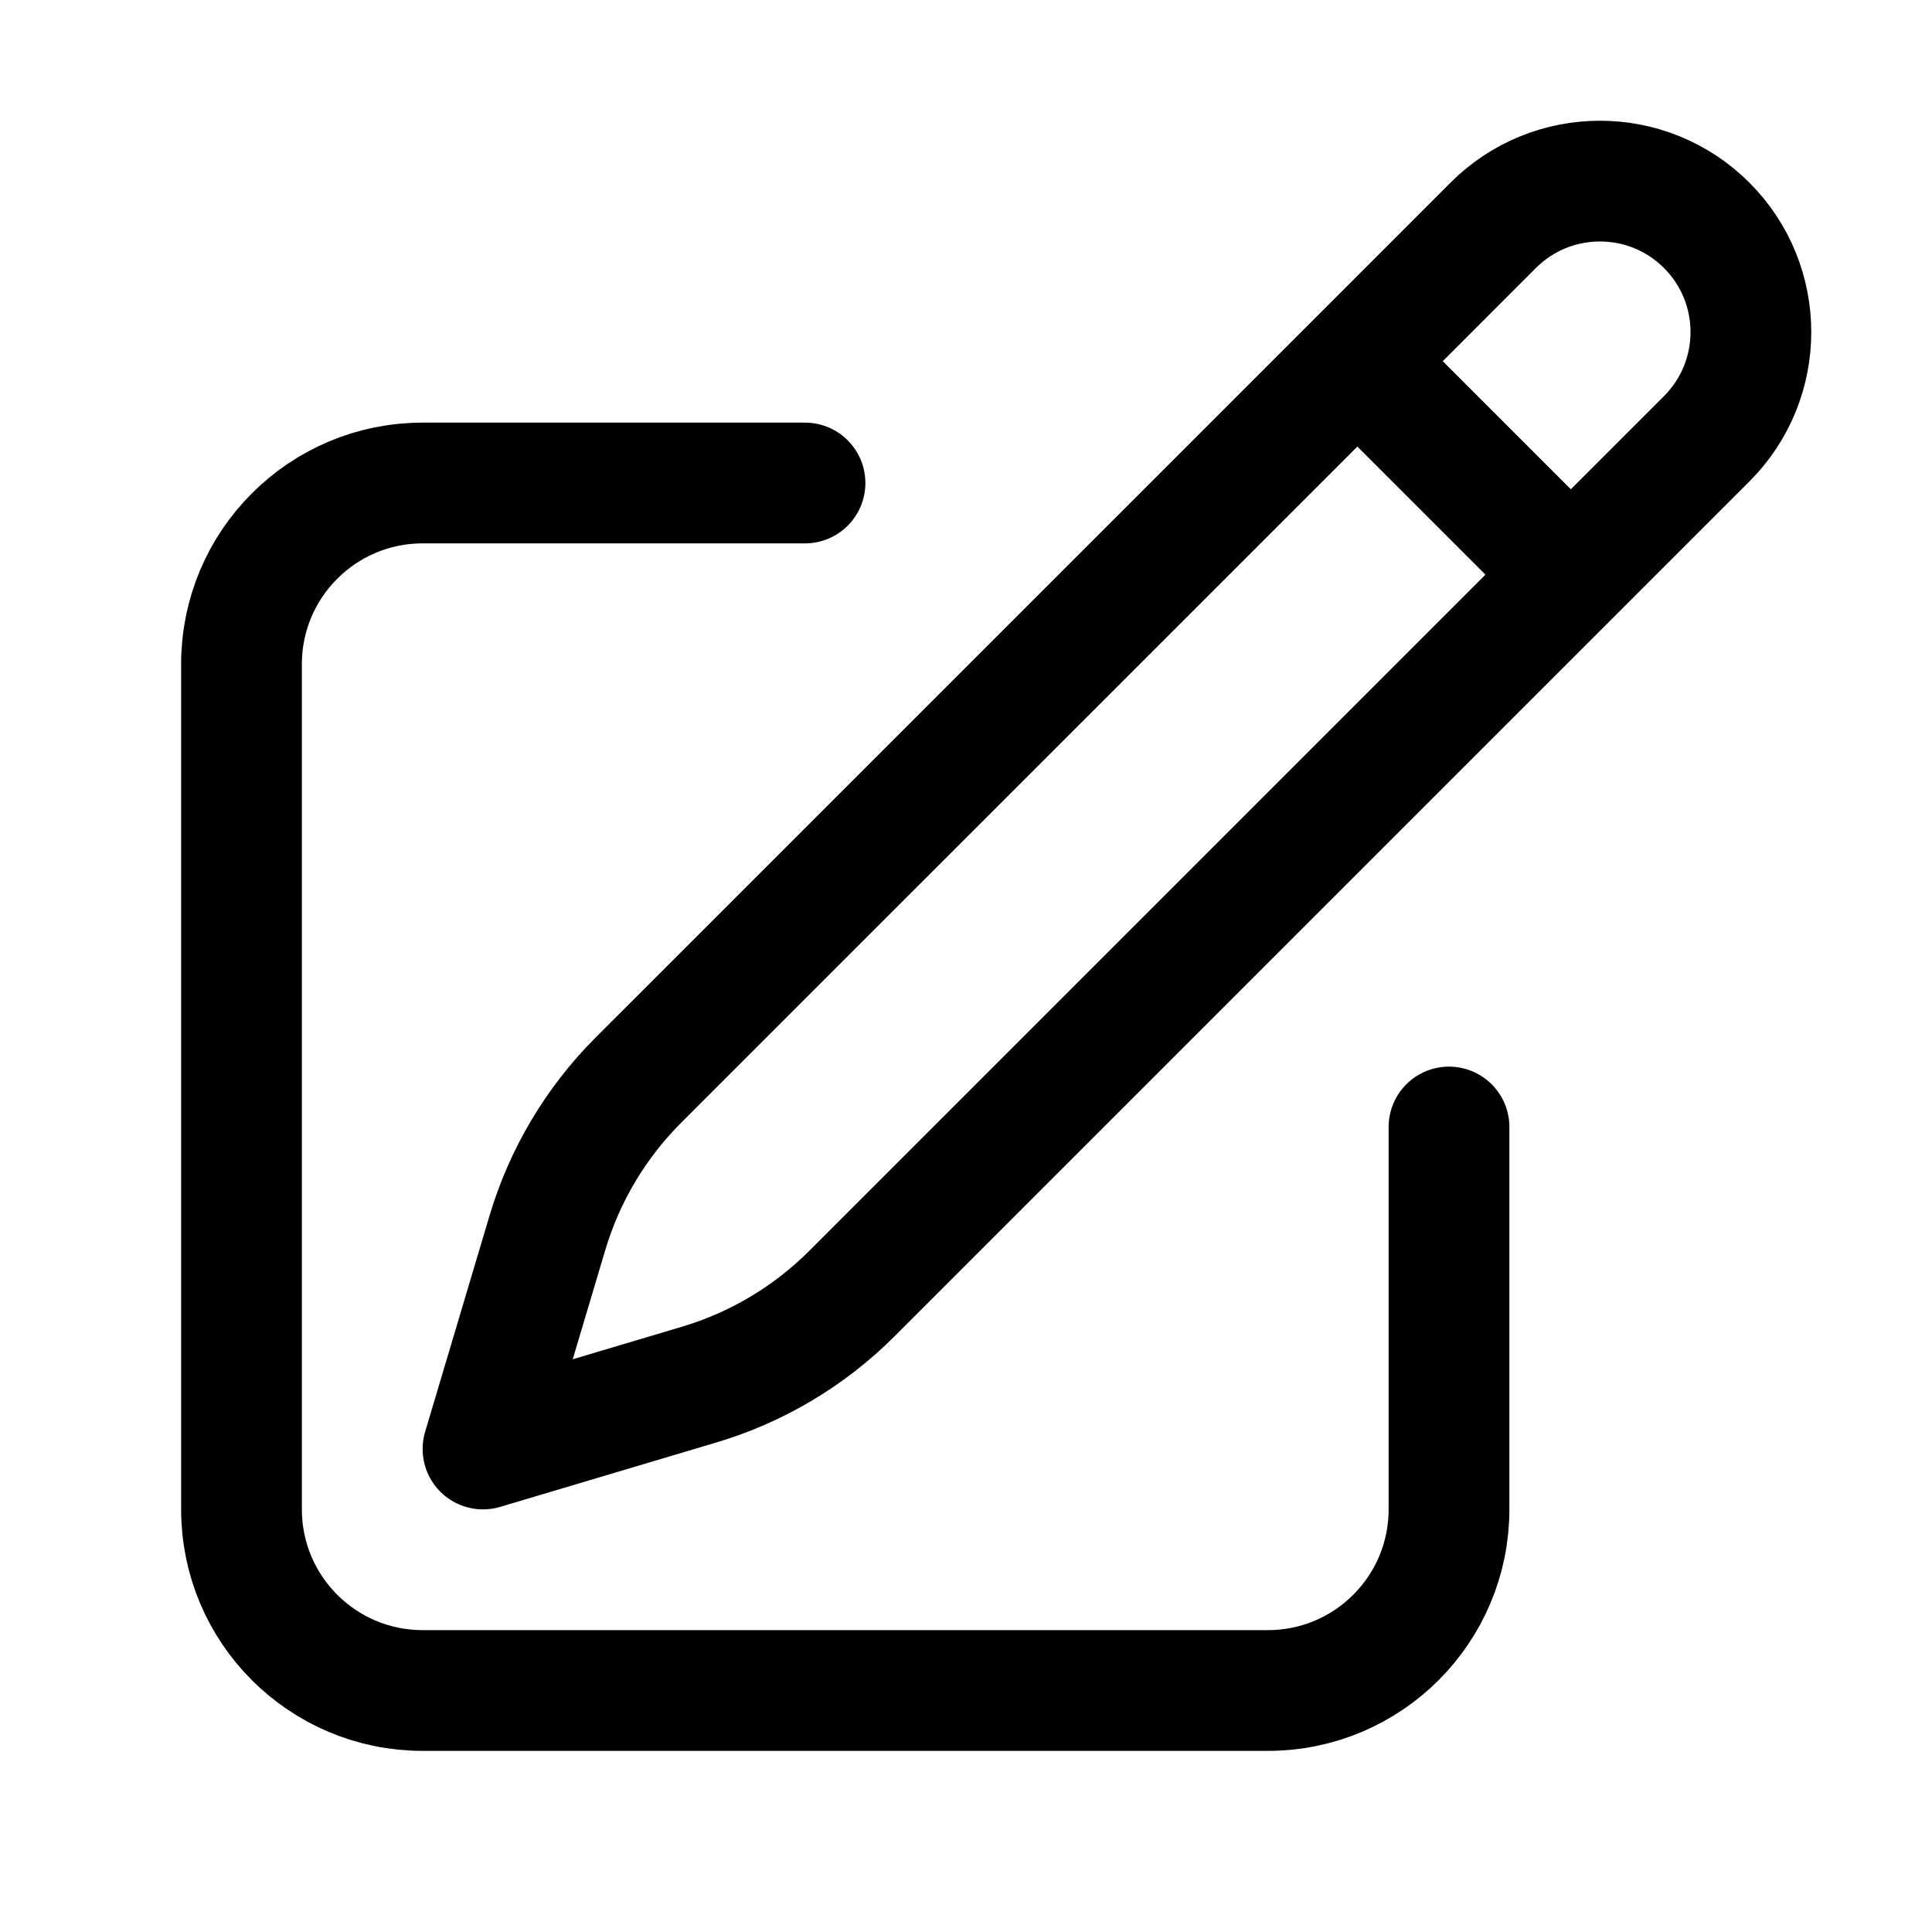
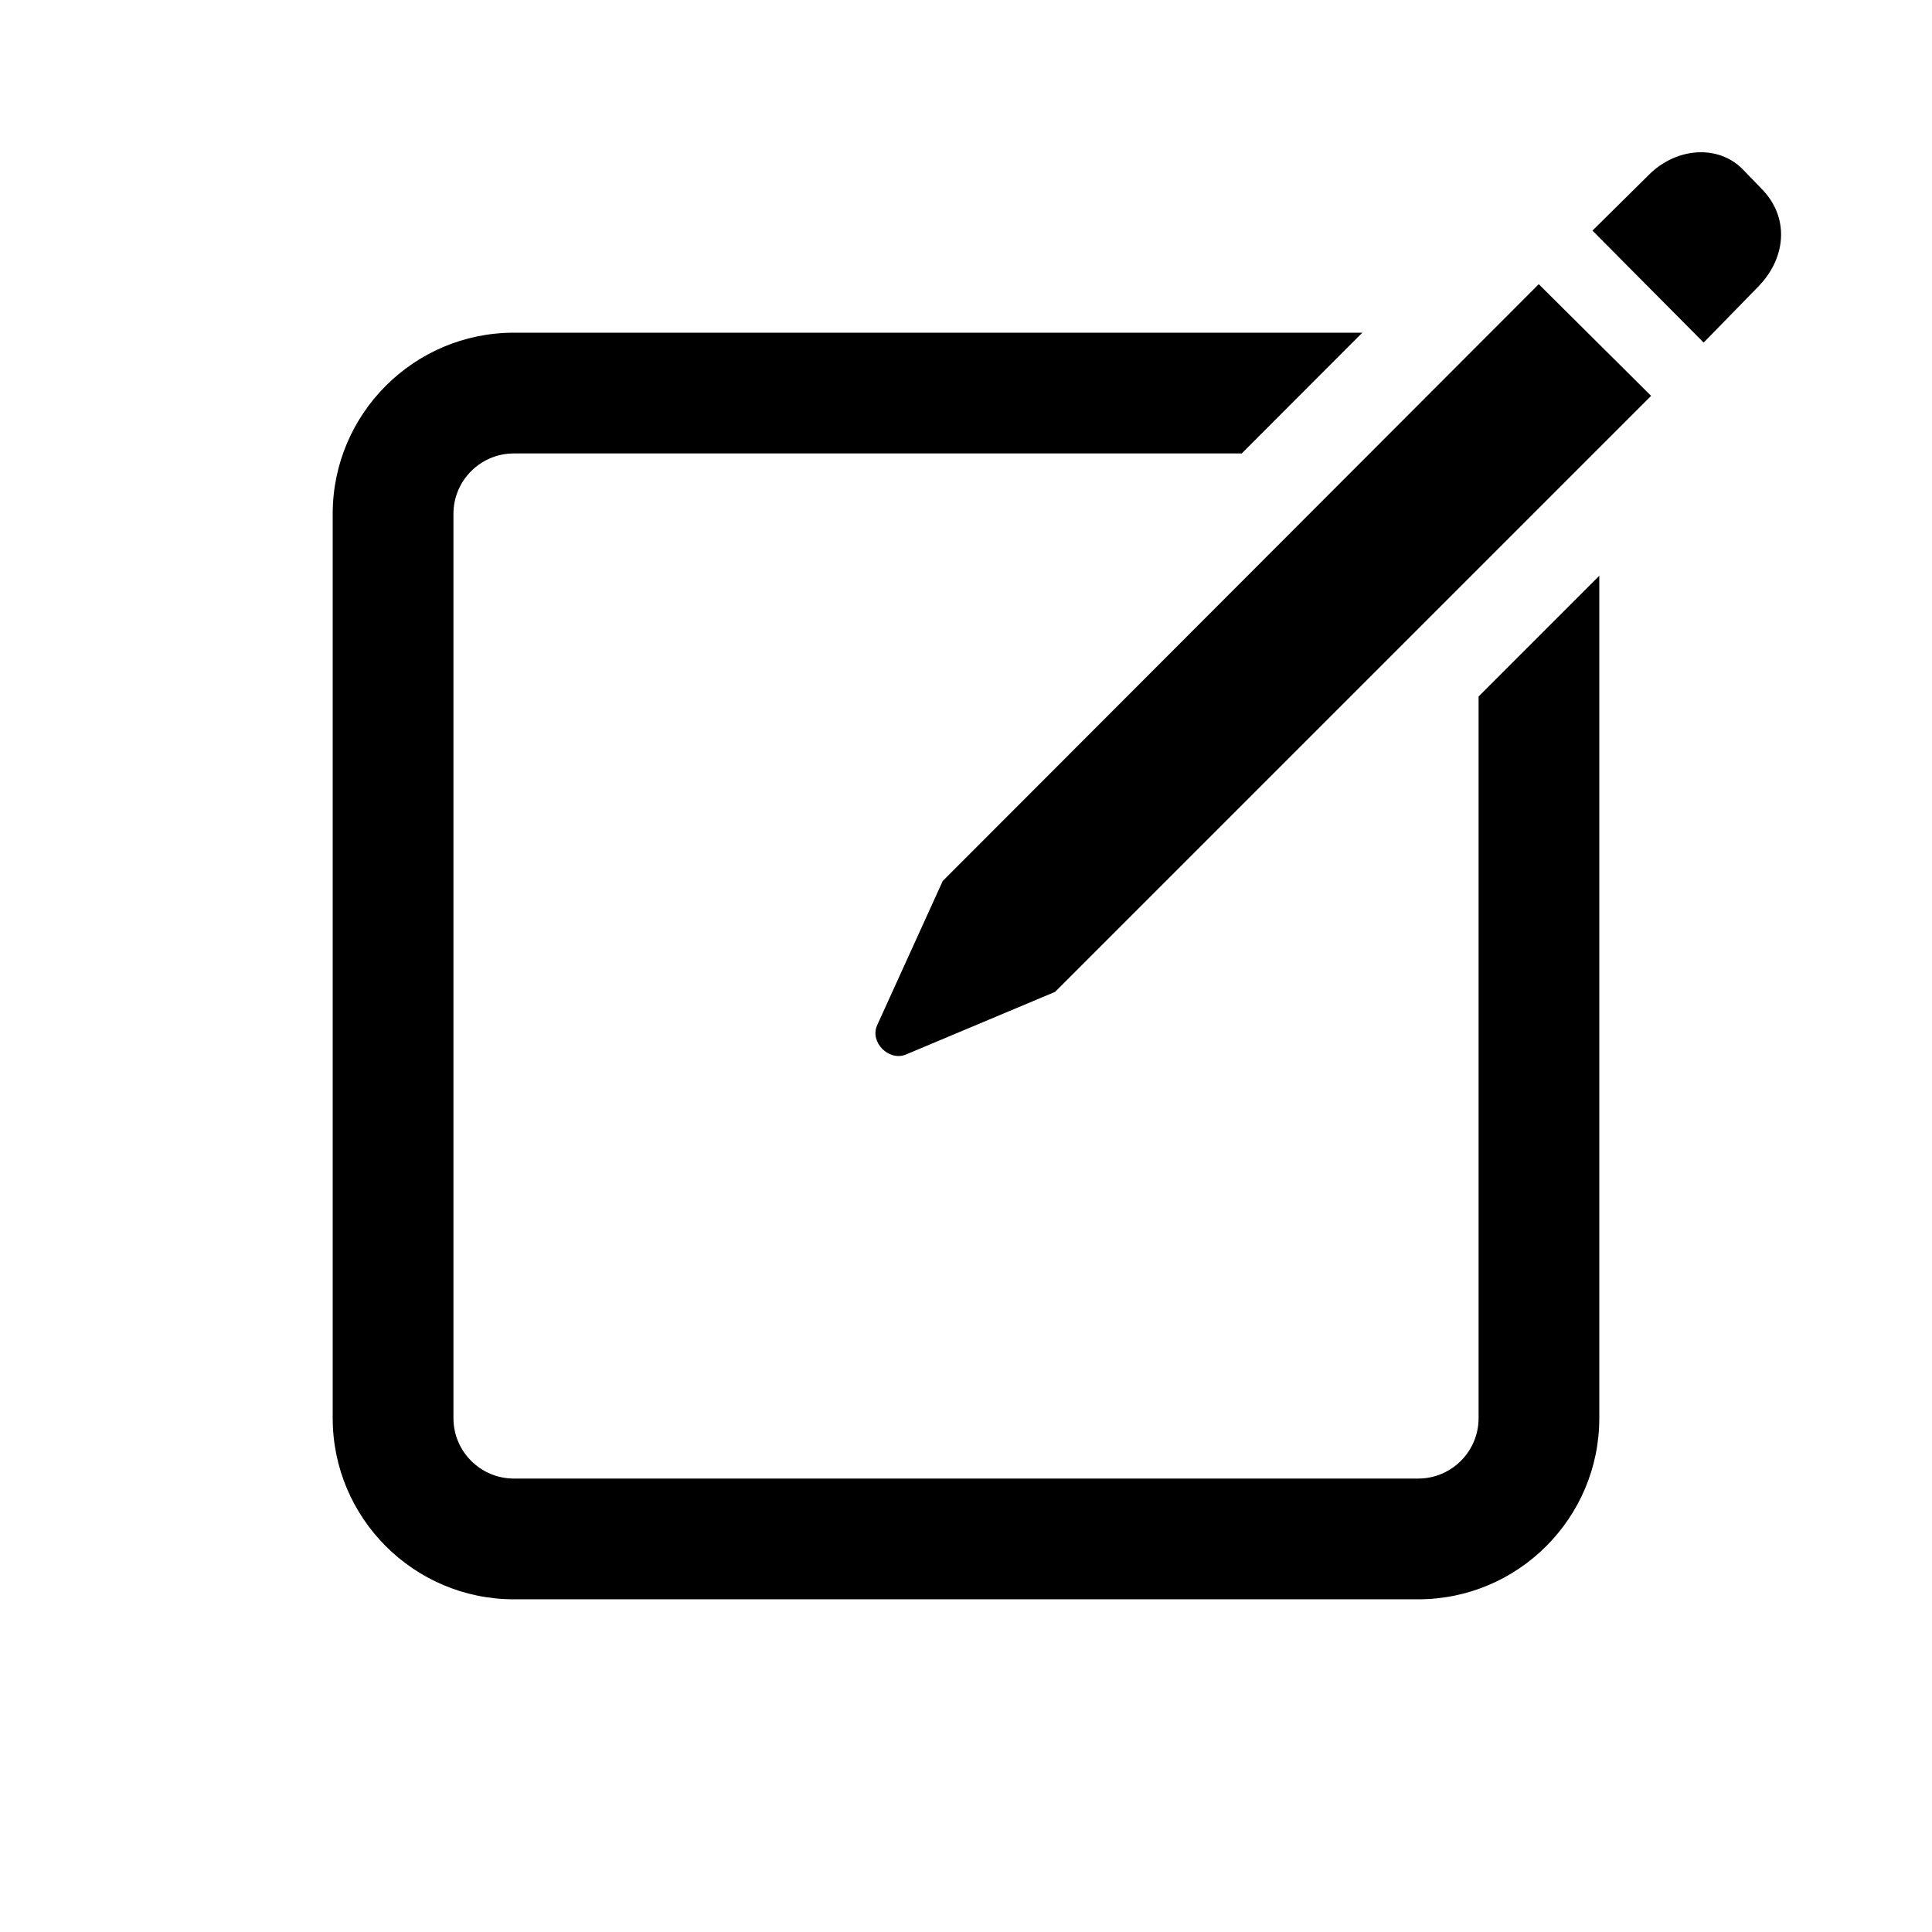
- <svg xmlns="http://www.w3.org/2000/svg" fill="none" viewBox="0 0 24 24" stroke-width="1.5" stroke="currentColor" class="w-6 h-6">
-   <path stroke-linecap="round" stroke-linejoin="round" d="M16.862 4.487l1.687-1.688a1.875 1.875 0 112.652 2.652L10.582 16.07a4.5 4.5 0 01-1.897 1.13L6 18l.8-2.685a4.5 4.5 0 011.13-1.897l8.932-8.931zm0 0L19.5 7.125M18 14v4.75A2.25 2.25 0 0115.75 21H5.25A2.25 2.25 0 013 18.75V8.25A2.25 2.25 0 015.25 6H10" />
+ <svg xmlns="http://www.w3.org/2000/svg" viewBox="0 0 64 64" width="32px" height="32px">
+   <path d="M 56.197 5.049 C 55.638 5.088 55.07 5.342 54.623 5.789 L 52.752 7.639 L 56.436 11.348 L 58.273 9.465 C 59.192 8.498 59.266 7.166 58.348 6.248 L 57.719 5.596 C 57.308 5.185 56.756 5.01 56.197 5.049 z M 50.973 9.414 L 31.229 29.184 L 29.053 33.971 C 28.811 34.527 29.44 35.154 29.996 34.938 L 34.951 32.857 L 54.695 13.113 L 50.973 9.414 z M 17.021 11.021 C 13.712 11.021 11.021 13.712 11.021 17.021 L 11.021 46.979 C 11.021 50.288 13.712 52.979 17.021 52.979 L 46.979 52.979 C 50.288 52.979 52.979 50.288 52.979 46.979 L 52.979 19.072 L 48.98 23.072 L 48.98 46.979 C 48.98 48.082 48.083 48.979 46.98 48.979 L 17.021 48.979 C 15.918 48.979 15.021 48.082 15.021 46.979 L 15.021 17.021 C 15.021 15.918 15.918 15.021 17.021 15.021 L 41.135 15.021 L 45.129 11.021 L 17.021 11.021 z" />
</svg>
